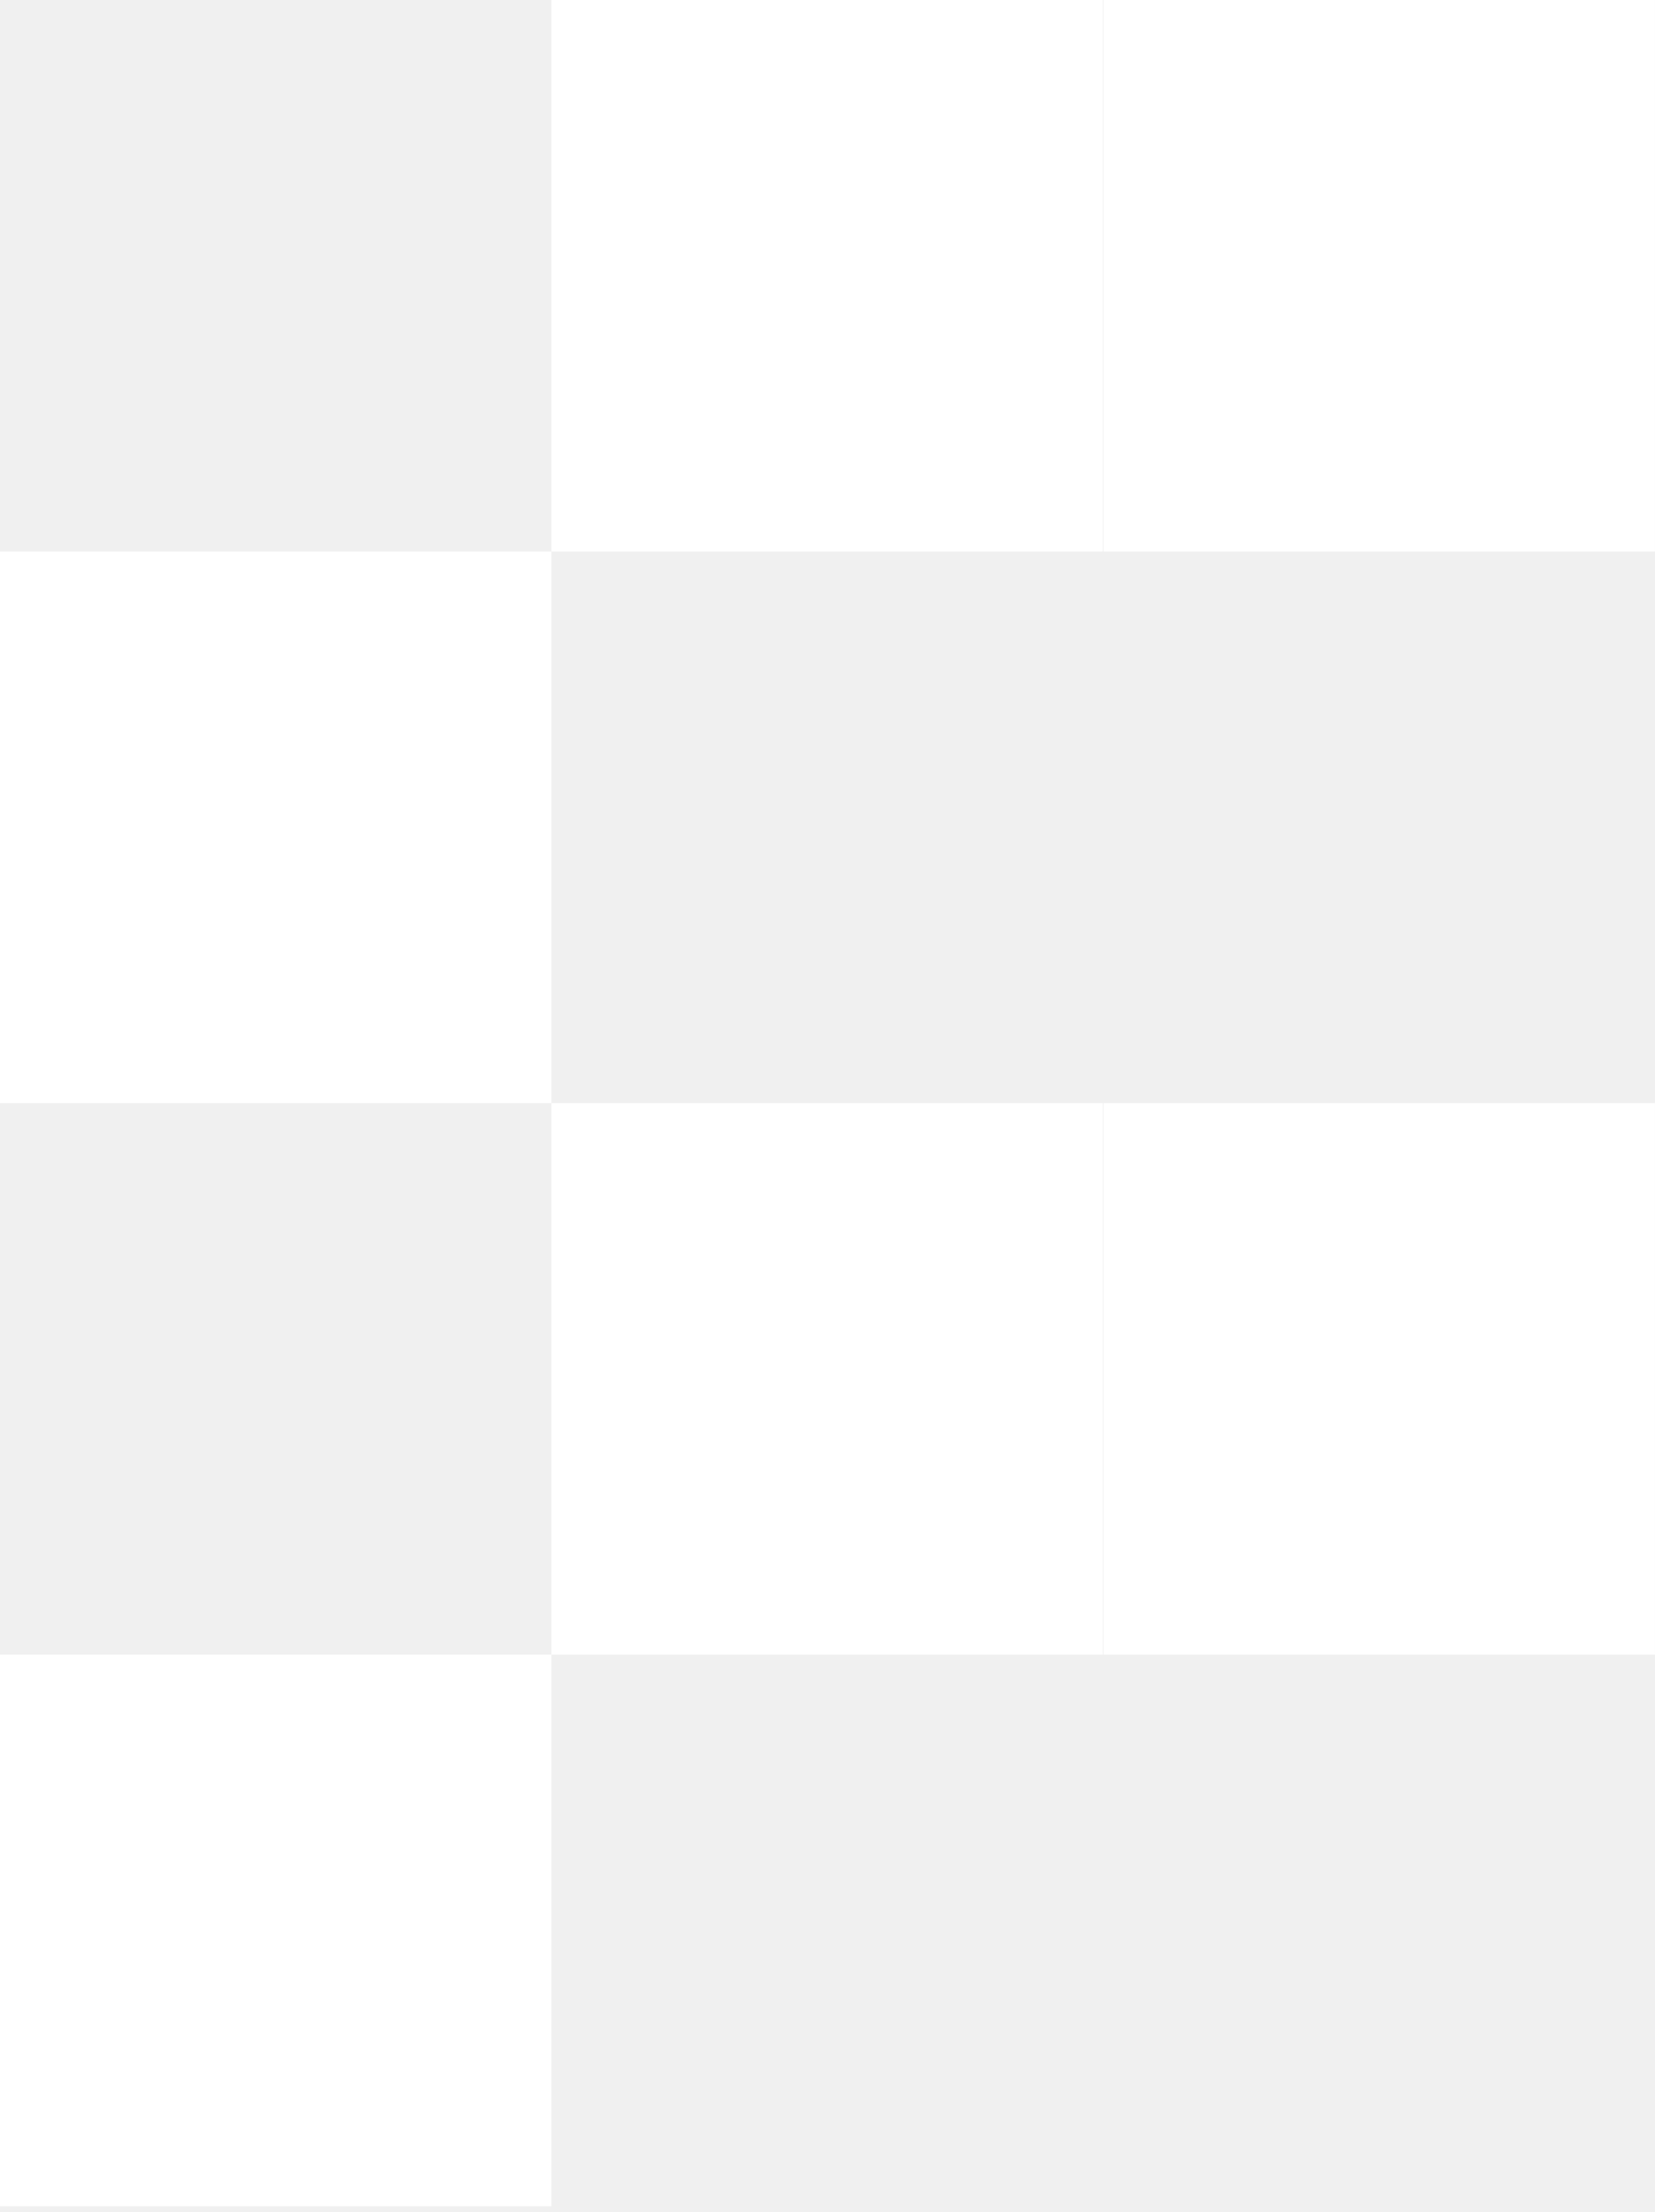
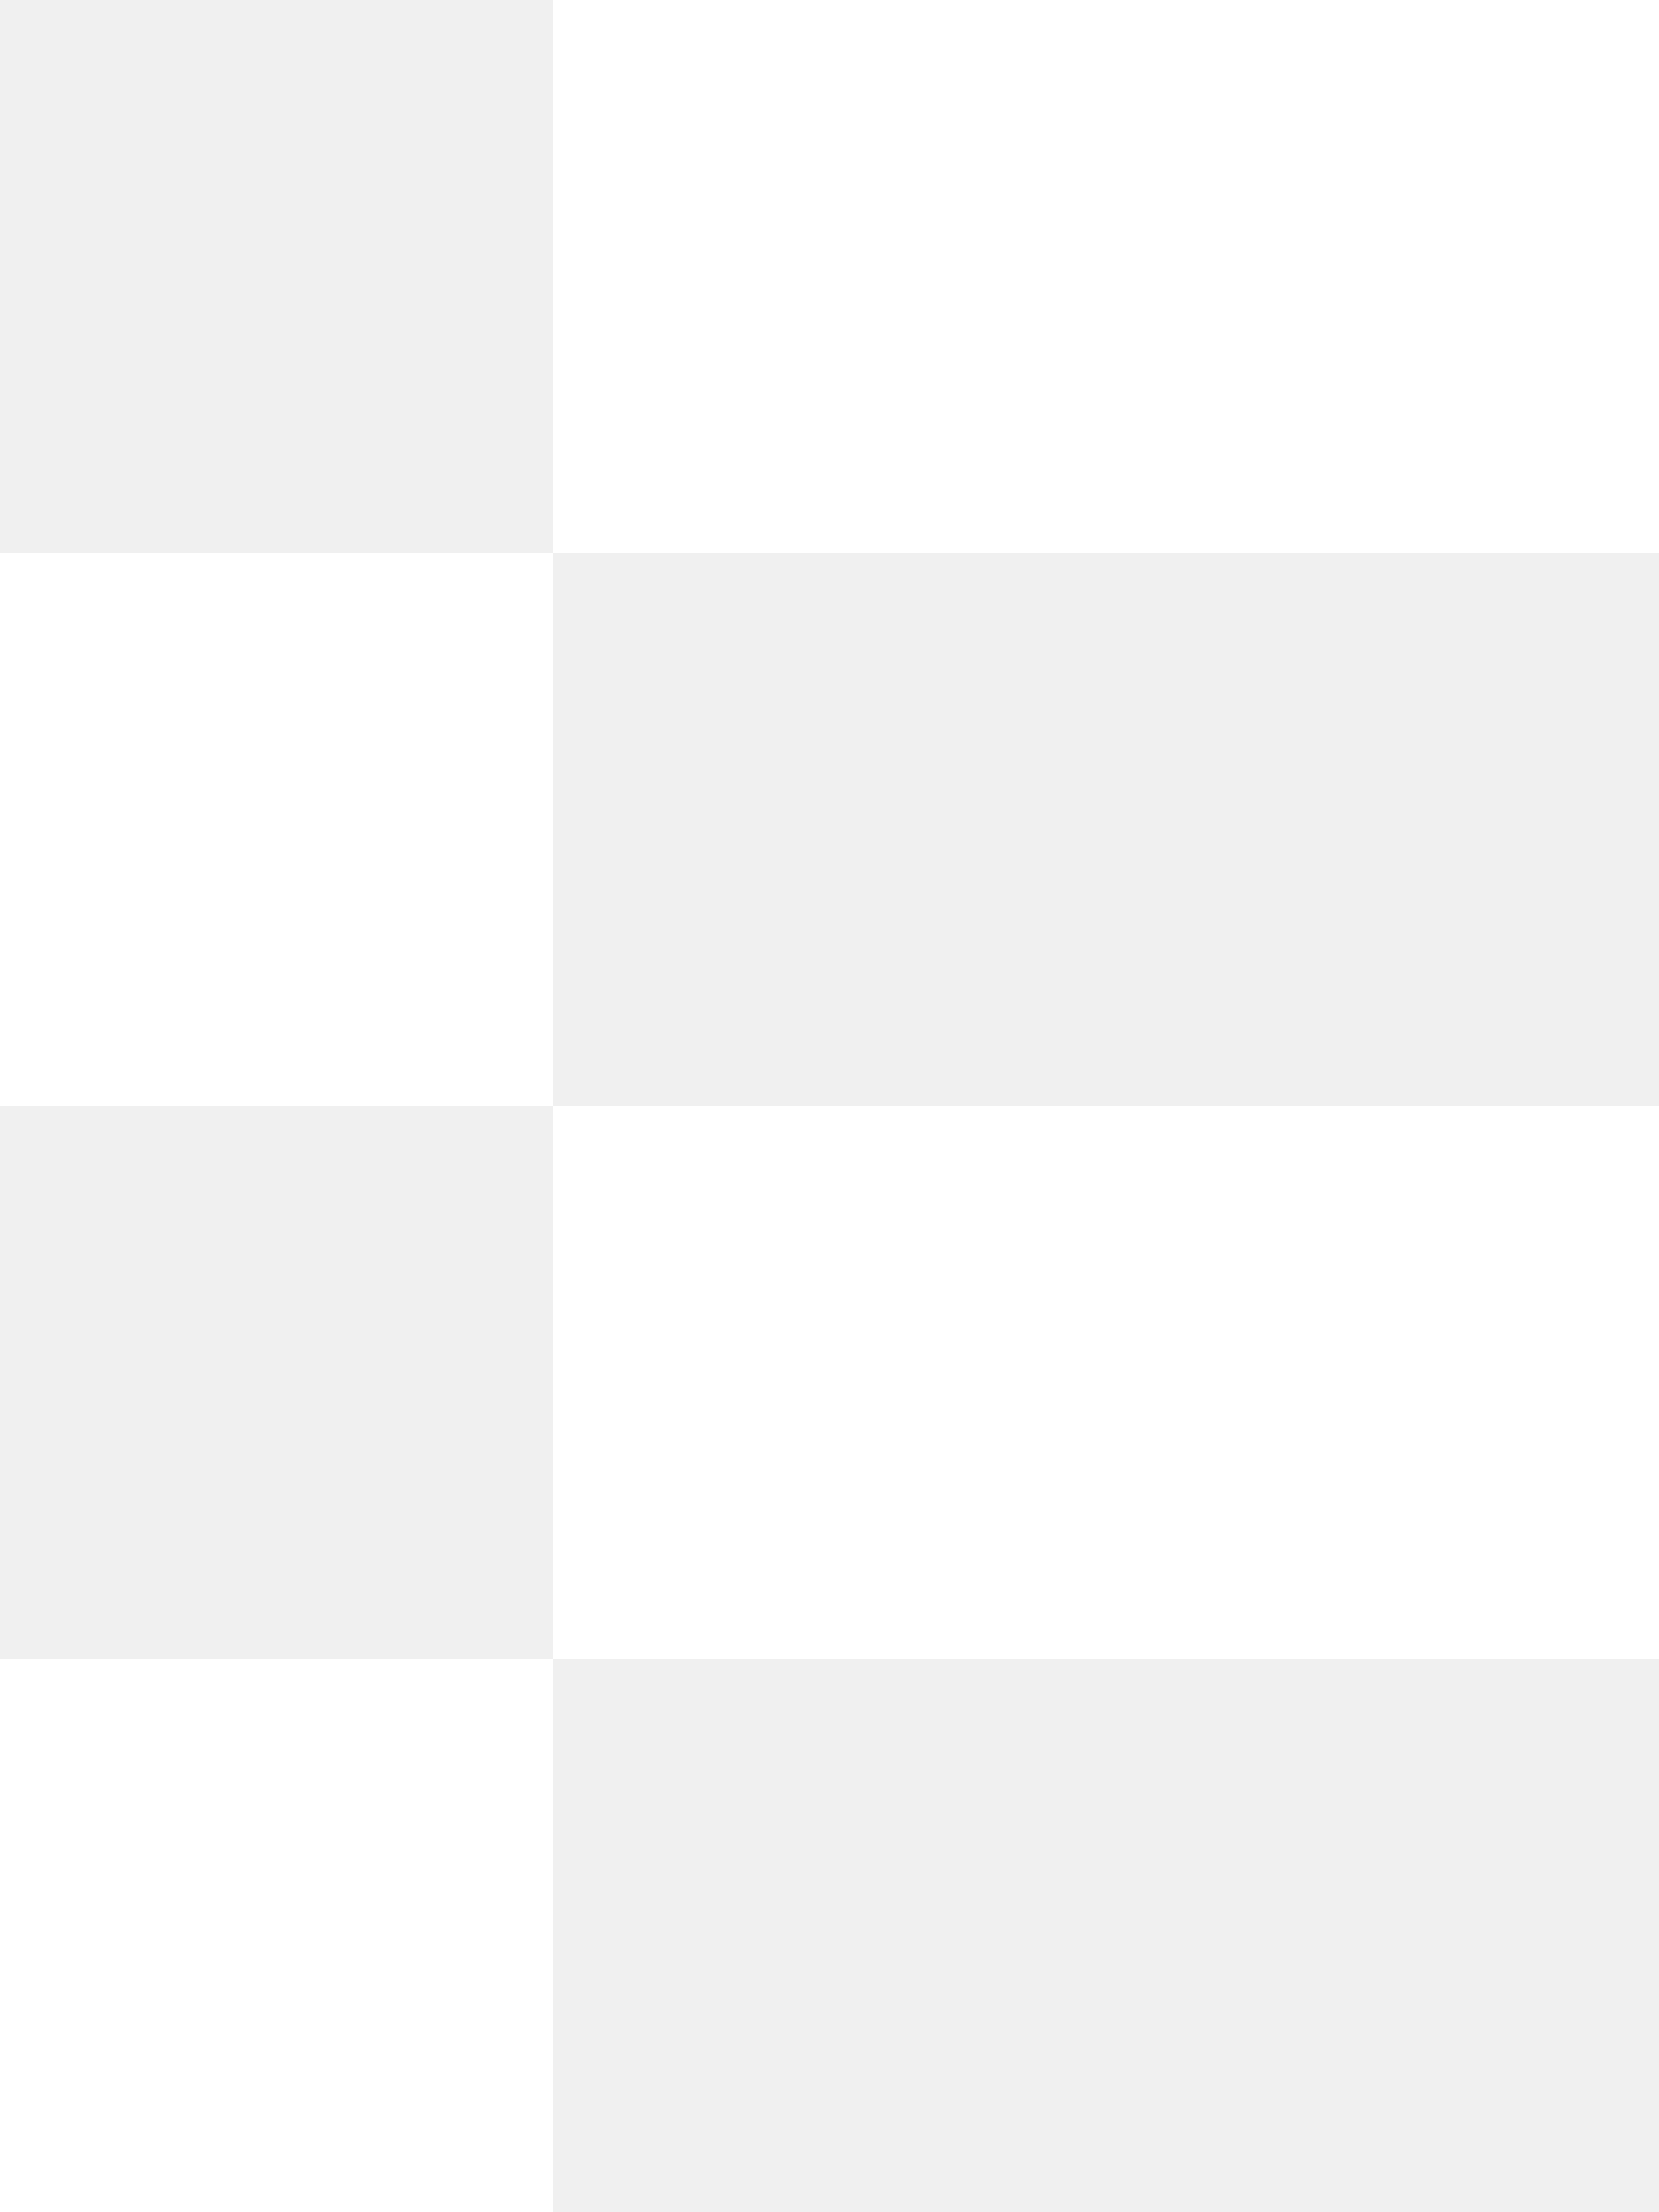
- <svg xmlns="http://www.w3.org/2000/svg" width="229" height="306" viewBox="0 0 229 306" fill="none">
-   <path d="M152.601 0H76.301V76.3H152.601V0Z" fill="white" />
-   <path d="M228.999 0H152.699V76.3H228.999V0Z" fill="white" />
-   <path d="M152.601 152.6H76.301V228.9H152.601V152.6Z" fill="white" />
-   <path d="M76.3 228.9H0V305.2H76.3V228.9Z" fill="white" />
-   <path d="M228.999 152.6H152.699V228.9H228.999V152.6Z" fill="white" />
-   <path d="M76.3 76.301H0V152.601H76.3V76.301Z" fill="white" />
+ <svg xmlns="http://www.w3.org/2000/svg" width="75" height="100" viewBox="0 0 75 100" fill="none">
+   <path d="M75 50H50V75H75V50Z" fill="white" />
+   <path d="M50 50H25V75H50V50Z" fill="white" />
+   <path d="M25 75H0V100H25V75Z" fill="white" />
+   <path d="M25 25H0V50H25V25Z" fill="white" />
+   <path d="M50 0H25V25H50V0Z" fill="white" />
+   <path d="M75 0H50V25H75V0Z" fill="white" />
</svg>
